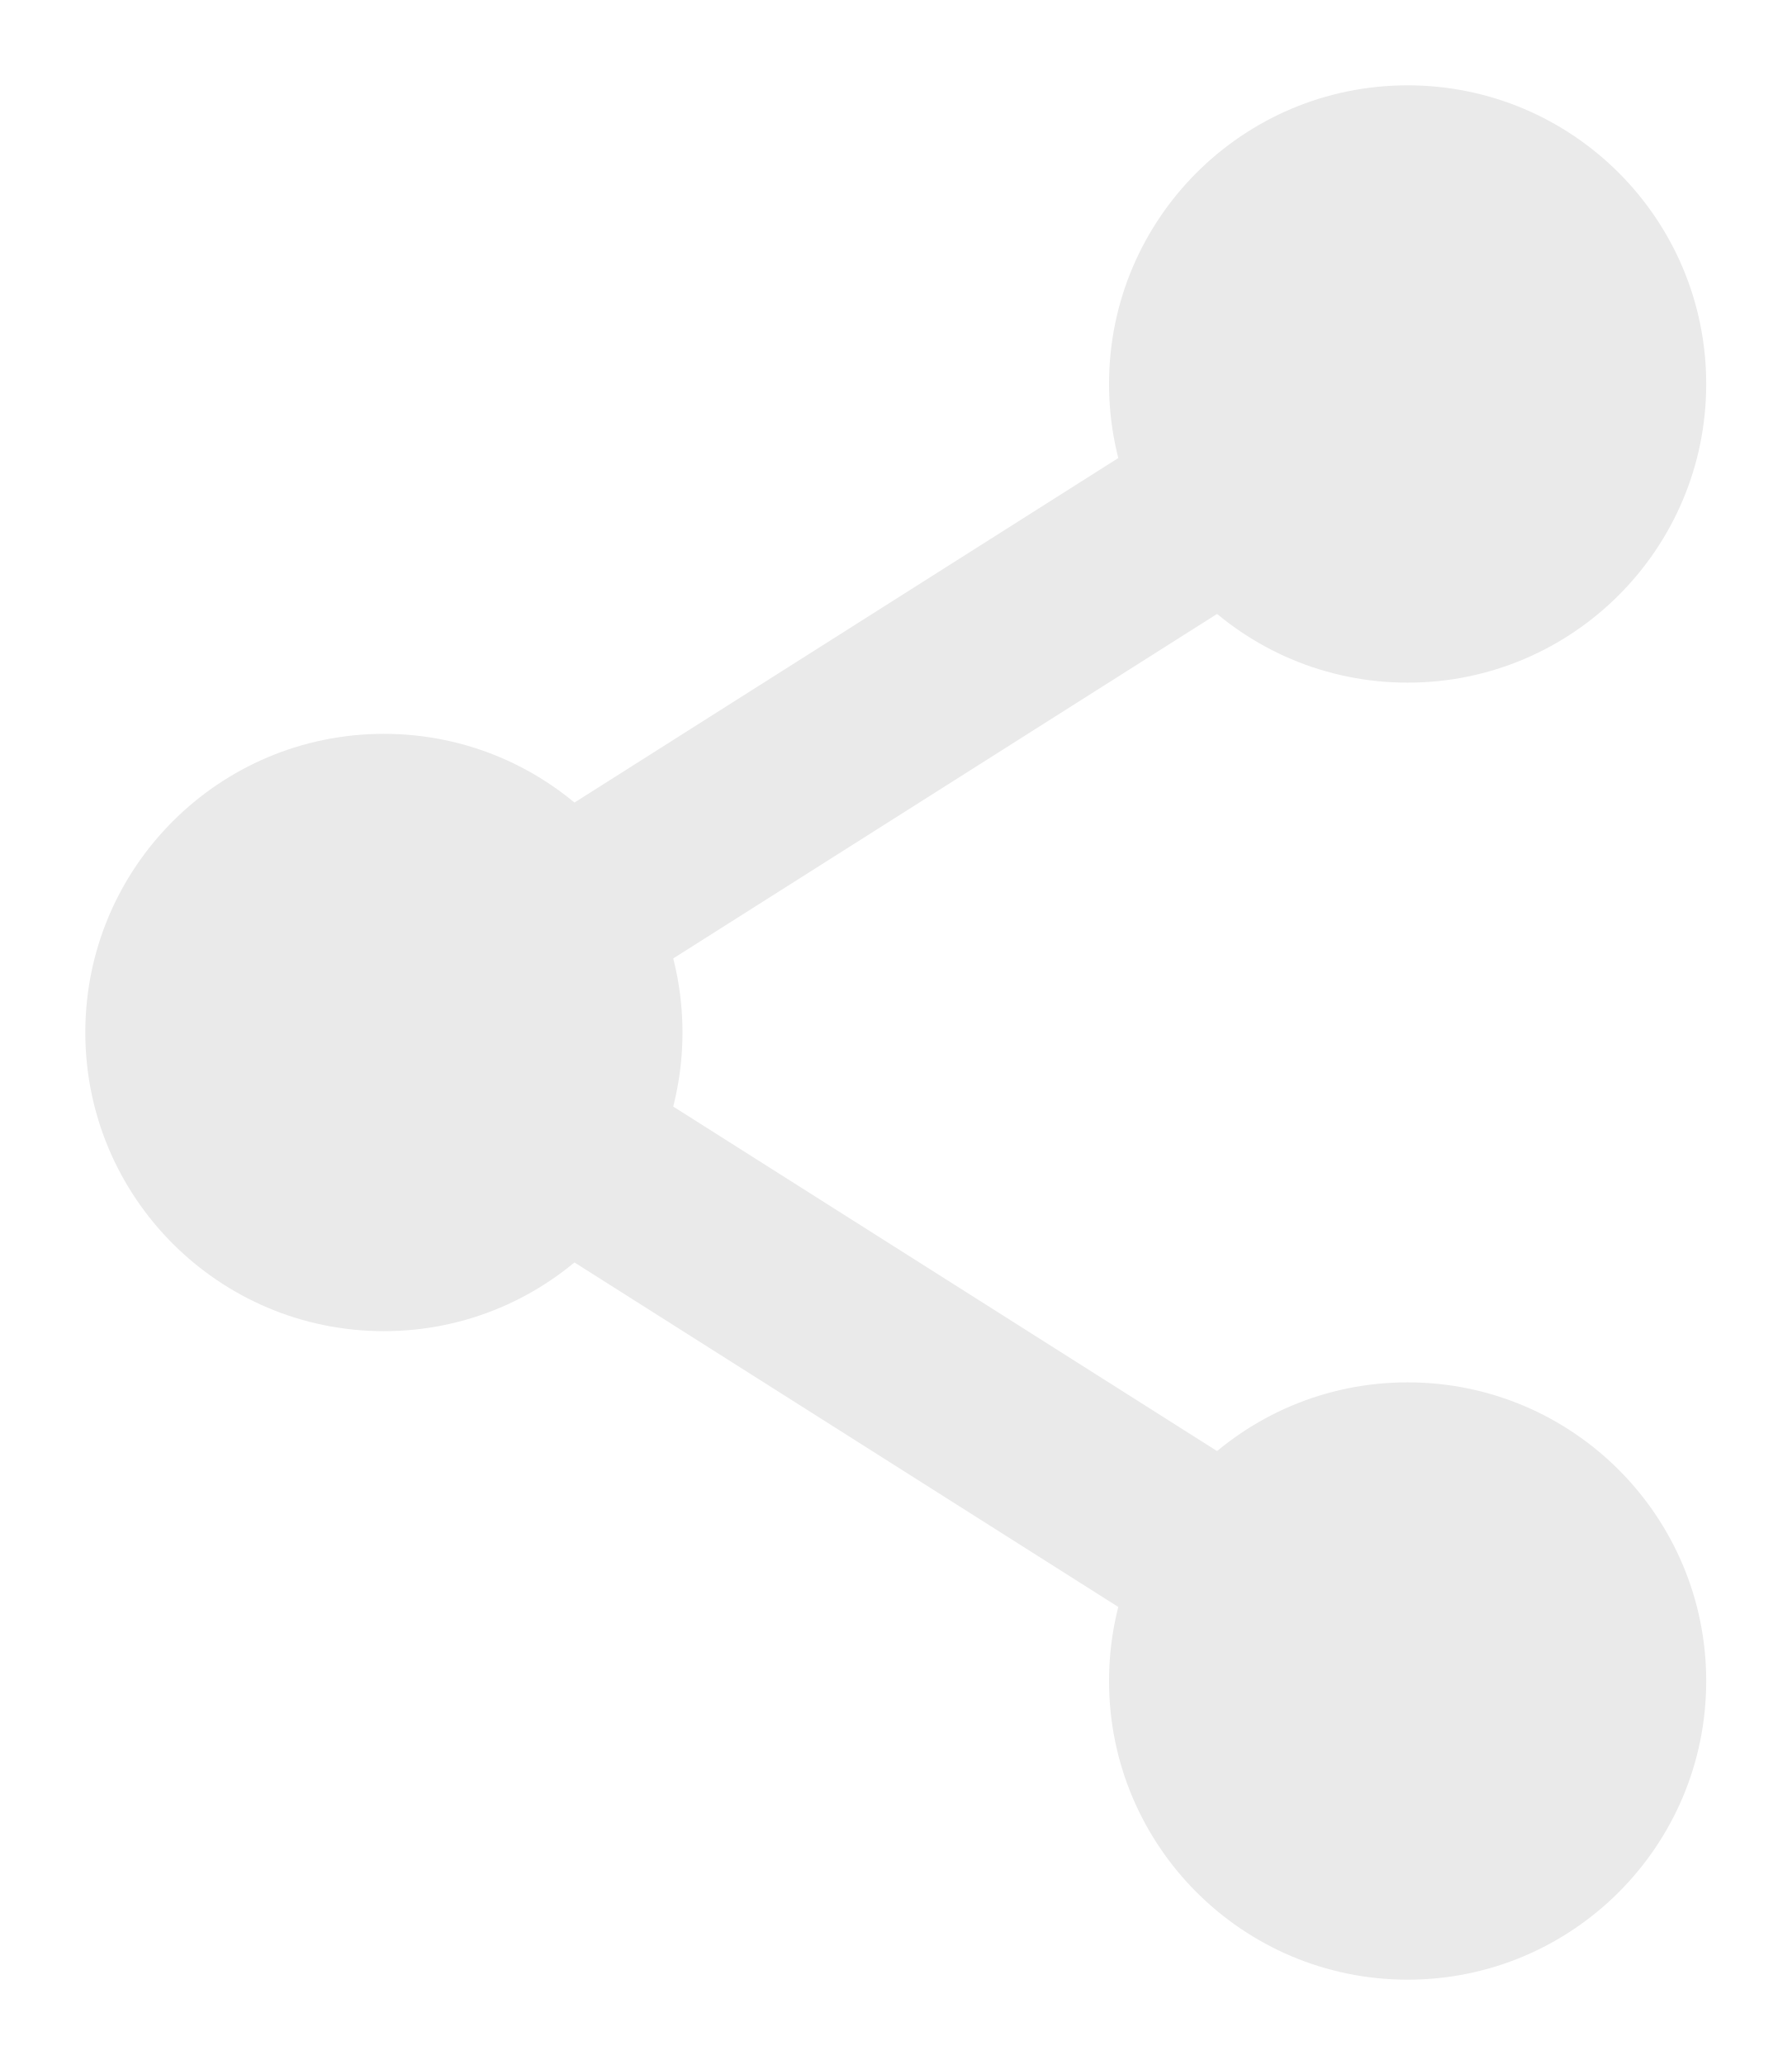
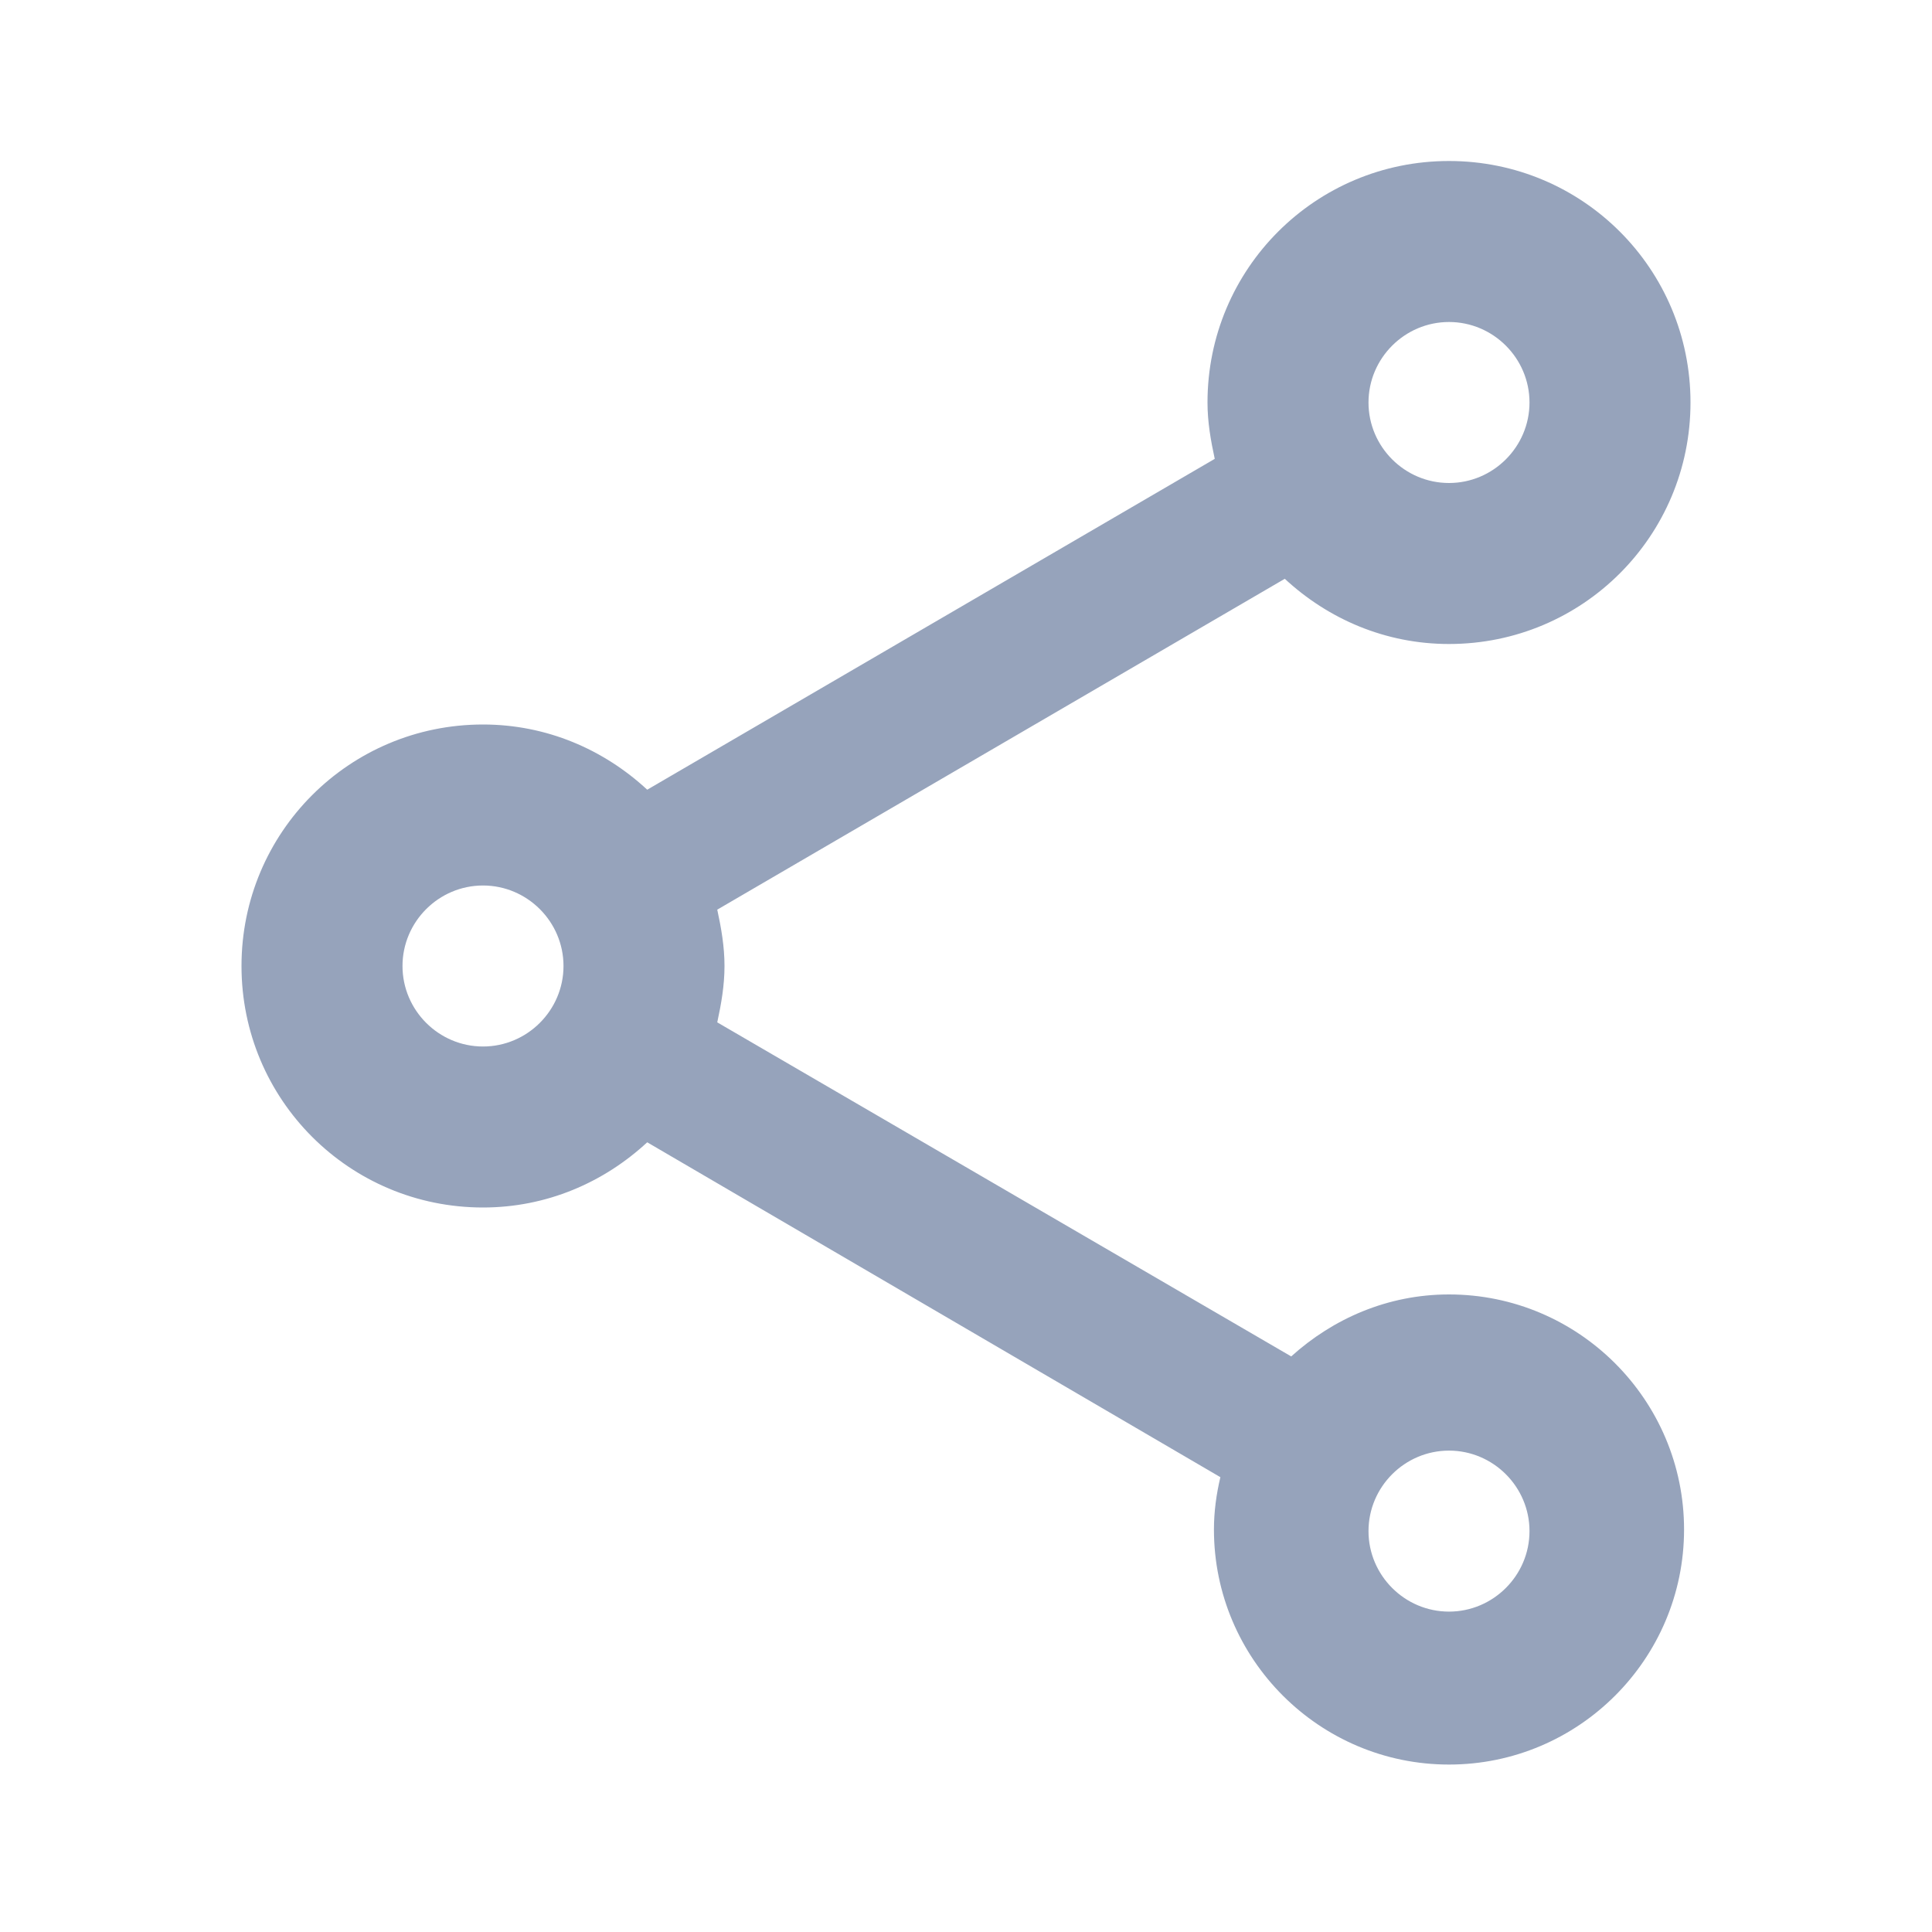
- <svg xmlns="http://www.w3.org/2000/svg" viewBox="330 270 420 484">
-   <path d="M420 512            L660 360" stroke="none" fill="none" />
-   <path d="M 408 494            L 648 342            A 30 30 0 0 1 672 378            L 432 530            A 30 30 0 0 1 408 494 Z" fill="#EAEAEA" />
-   <path d="M 408 530            L 648 682            A 30 30 0 0 1 672 646            L 432 494            A 30 30 0 0 1 408 530 Z" fill="#EAEAEA" />
-   <circle cx="420" cy="512" r="70" fill="#EAEAEA" />
-   <circle cx="660" cy="360" r="70" fill="#EAEAEA" />
-   <circle cx="660" cy="664" r="70" fill="#EAEAEA" />
+ <svg xmlns="http://www.w3.org/2000/svg" height="24" viewBox="0 0 24 24" width="24" fill="#96A3BB">
+   <path d="M0 0h24v24H0V0z" fill="none" />
+   <path d="M18 16.08c-.76 0-1.44.3-1.96.77L8.91 12.7c.05-.23.09-.46.09-.7s-.04-.47-.09-.7l7.05-4.11c.54.5 1.25.81 2.04.81 1.66 0 3-1.34 3-3s-1.34-3-3-3-3 1.34-3 3c0 .24.04.47.09.7L8.04 9.81C7.5 9.31 6.79 9 6 9c-1.66 0-3 1.34-3 3s1.34 3 3 3c.79 0 1.5-.31 2.04-.81l7.12 4.16c-.05.21-.08.43-.08.65 0 1.61 1.31 2.92 2.92 2.92s2.92-1.31 2.92-2.92c0-1.61-1.31-2.92-2.92-2.92zM18 4c.55 0 1 .45 1 1s-.45 1-1 1-1-.45-1-1 .45-1 1-1zM6 13c-.55 0-1-.45-1-1s.45-1 1-1 1 .45 1 1-.45 1-1 1zm12 7.02c-.55 0-1-.45-1-1s.45-1 1-1 1 .45 1 1-.45 1-1 1z" />
</svg>
